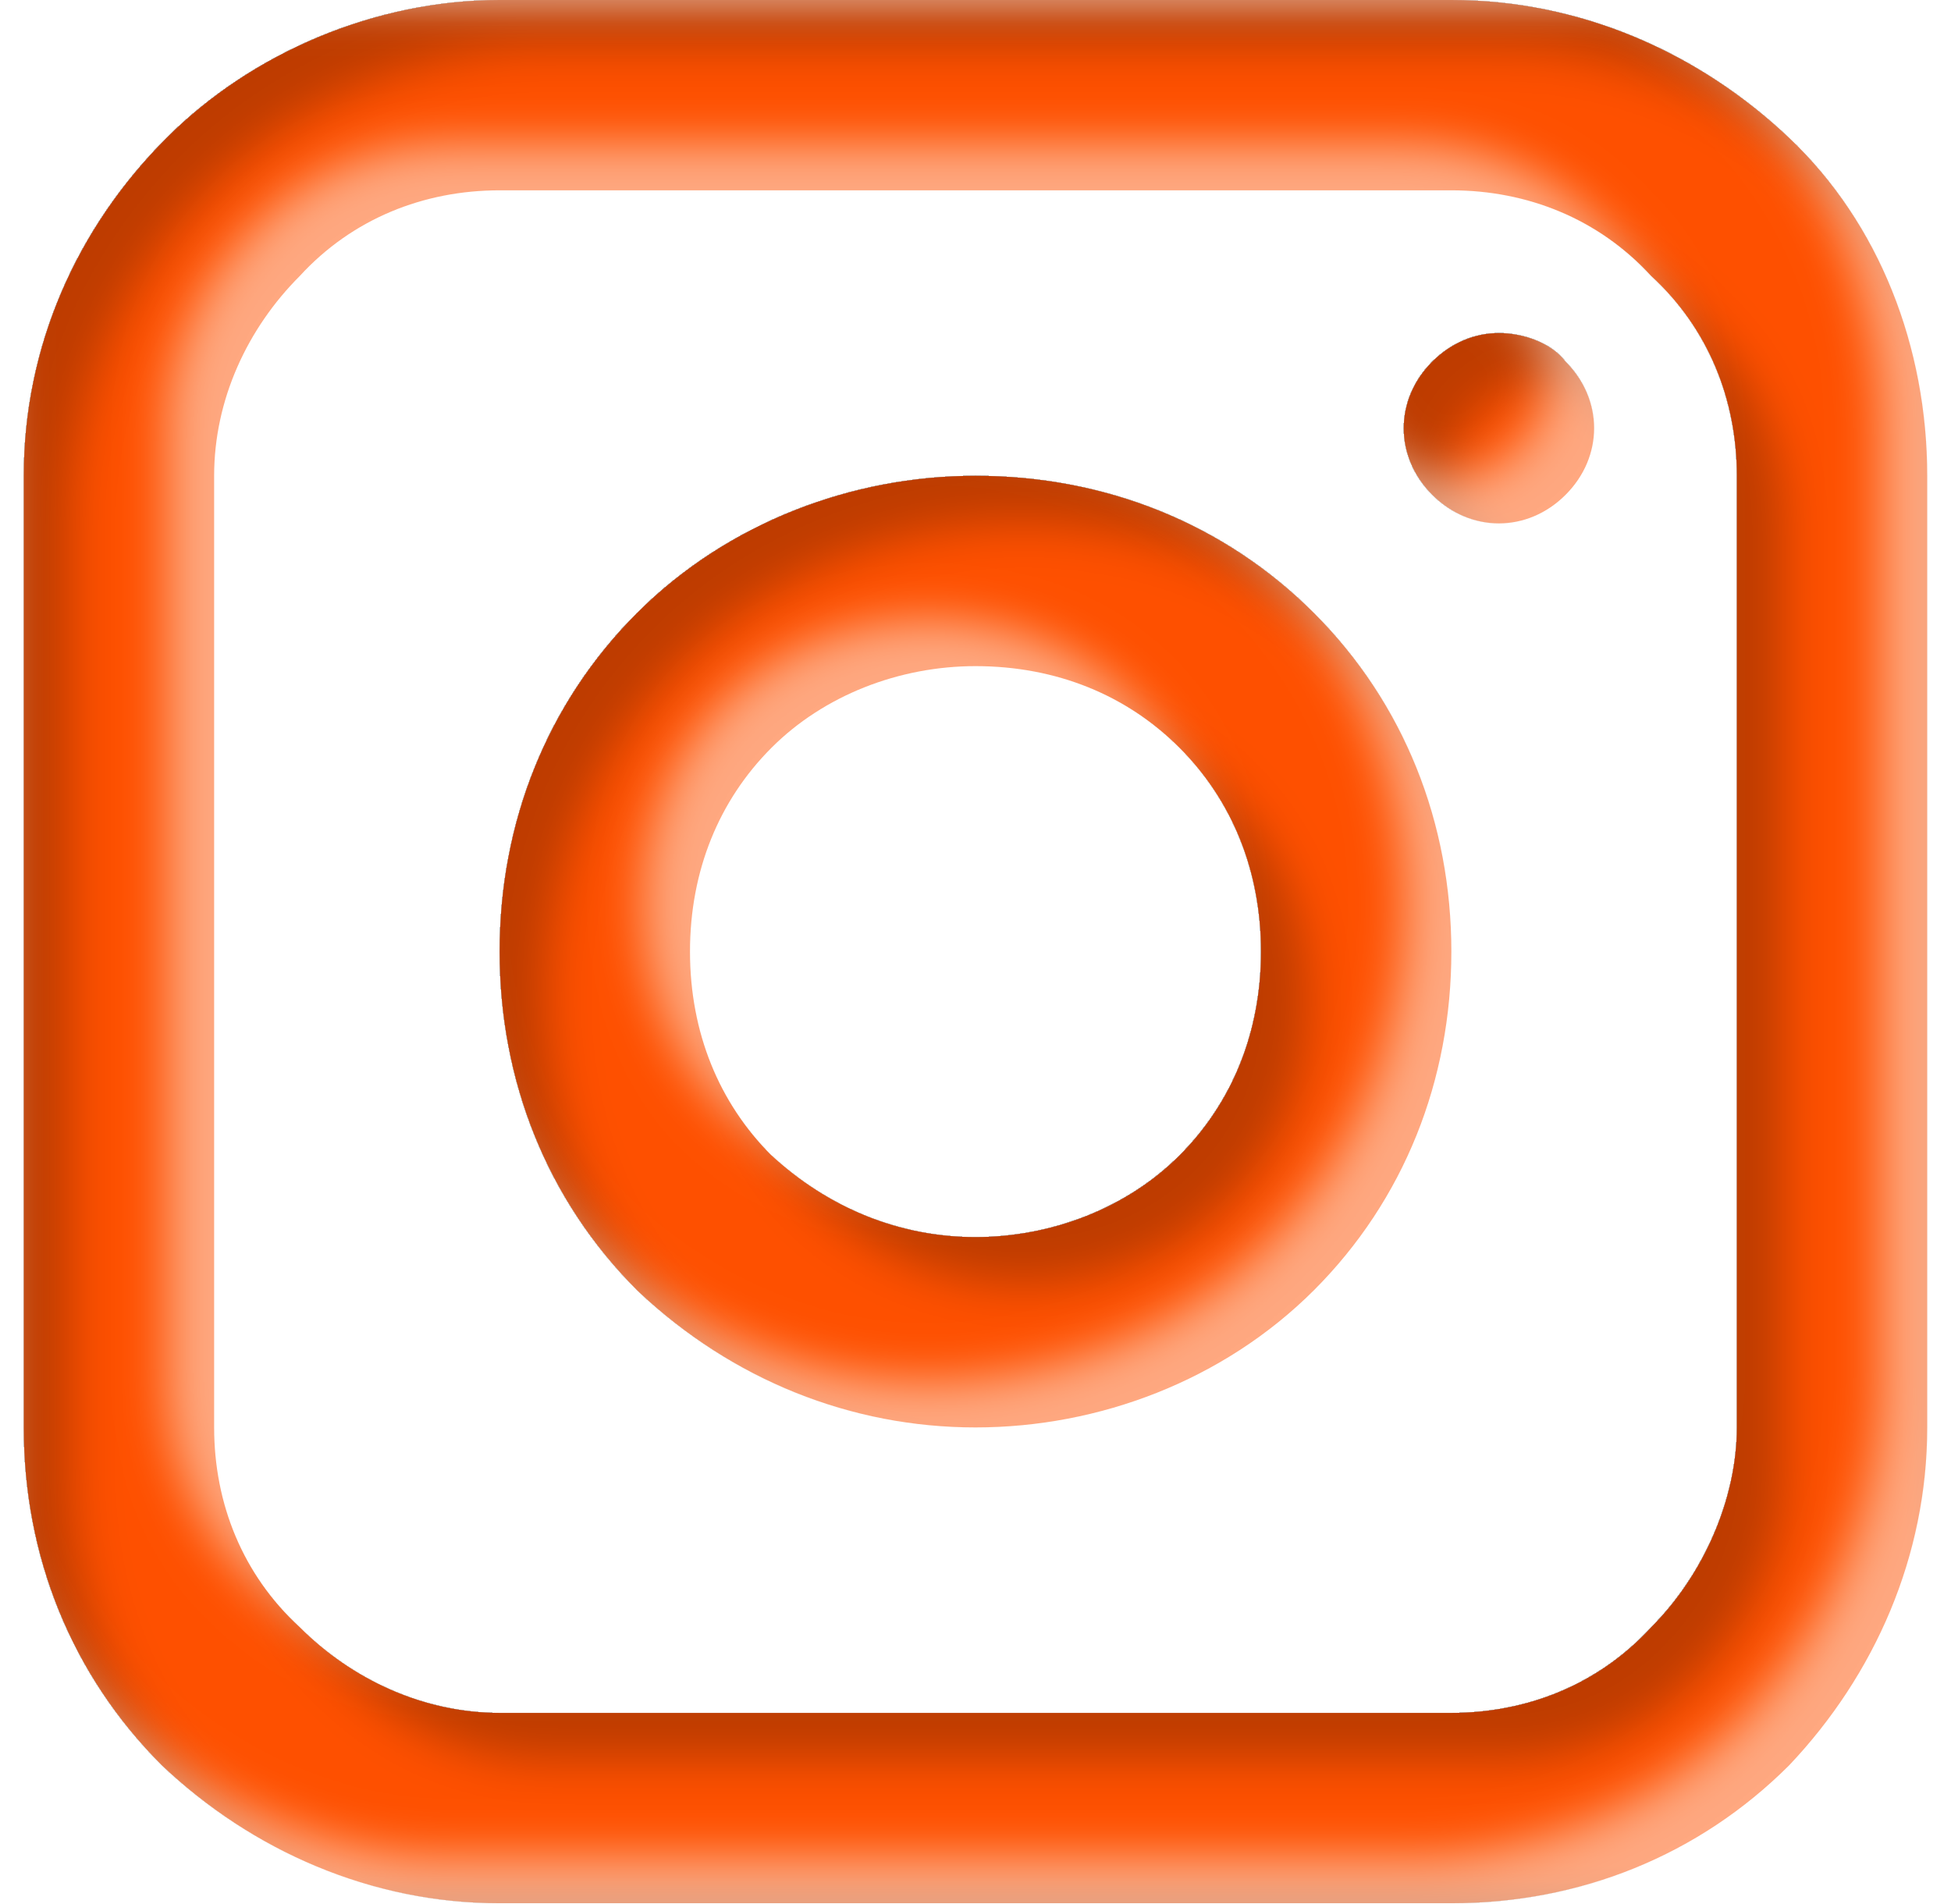
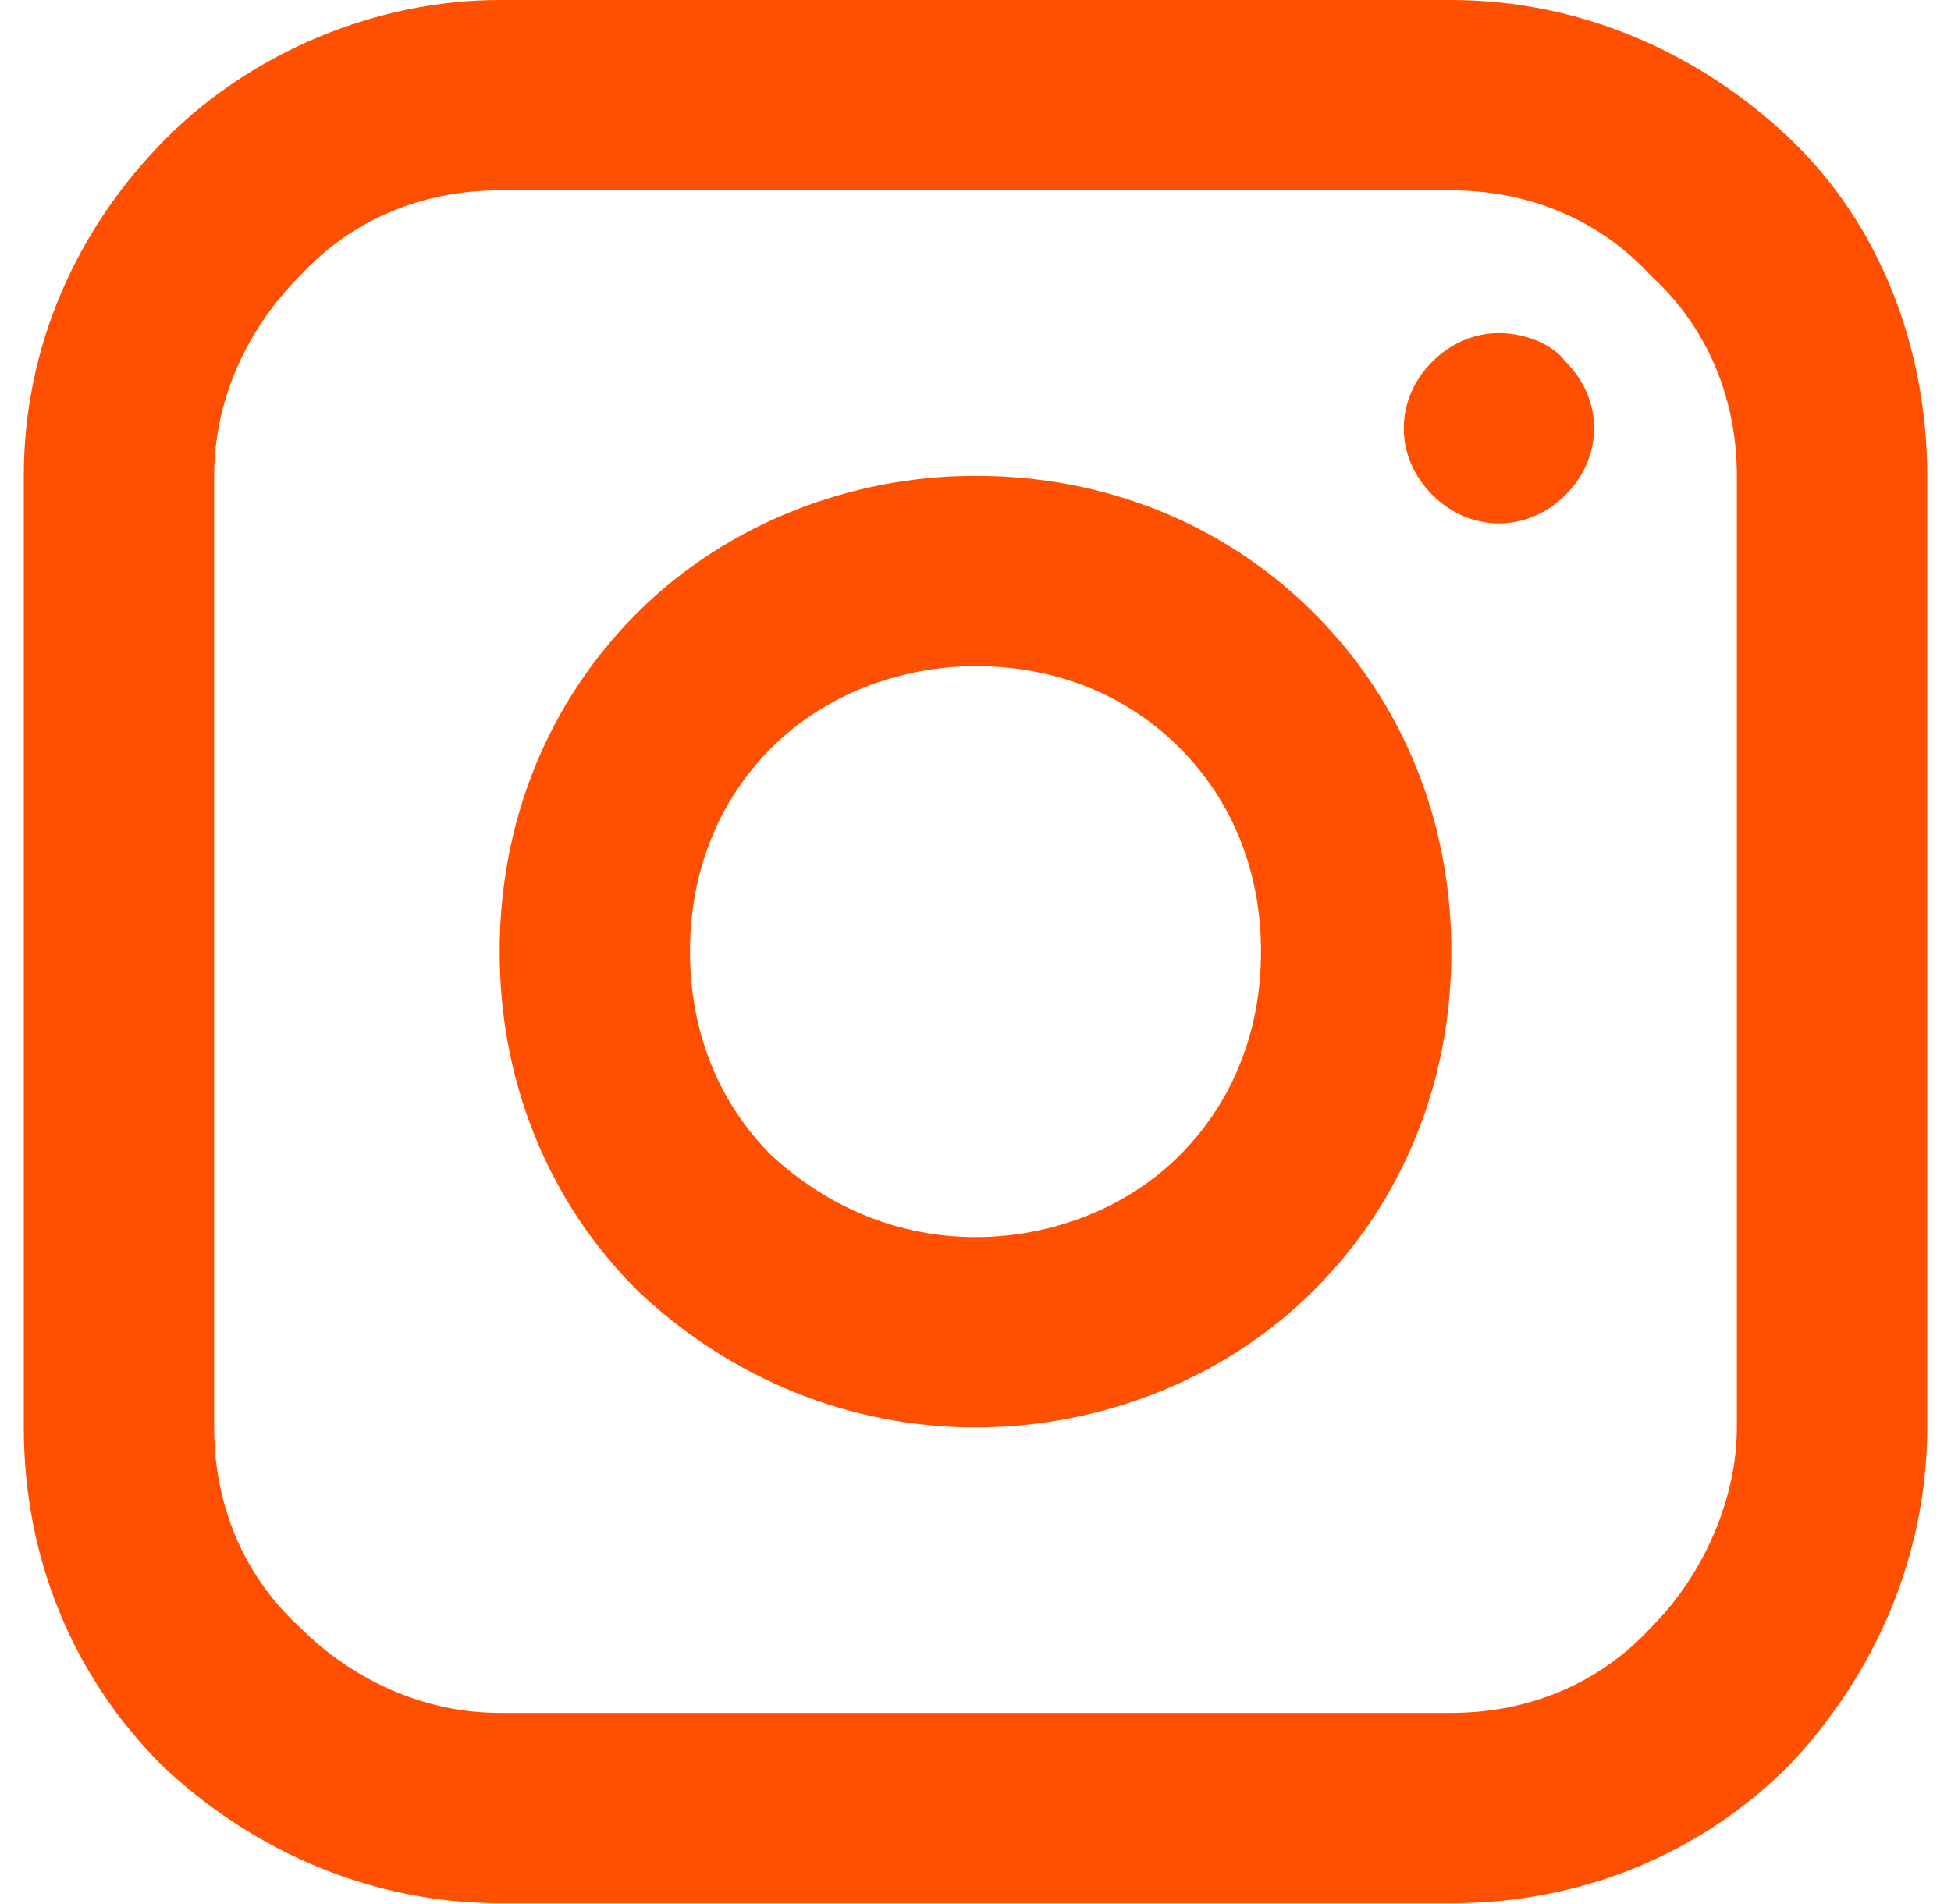
<svg xmlns="http://www.w3.org/2000/svg" width="41" height="40" viewBox="0 0 41 40" fill="none">
-   <g filter="url(#filter0_ii_2111_6636)">
-     <path fill-rule="evenodd" clip-rule="evenodd" d="M3.5 2.9C5.3 1.1 7.9 0 10.5 0H30.5C33.2 0 35.7 1.1 37.6 2.9C39.5 4.7 40.5 7.3 40.5 10V30C40.5 32.7 39.4 35.2 37.6 37.1C35.7 39 33.2 40 30.5 40H10.5C7.8 40 5.3 38.9 3.4 37.1C1.5 35.2 0.5 32.7 0.5 30V10C0.5 7.3 1.6 4.8 3.5 2.9ZM10.5 4C8.9 4 7.4 4.6 6.3 5.8C5.2 6.9 4.5 8.4 4.5 10V30C4.5 31.6 5.1 33.1 6.3 34.2C7.4 35.3 8.9 36 10.5 36H30.5C32.1 36 33.6 35.4 34.7 34.2C35.8 33.1 36.5 31.5 36.5 30V10C36.5 8.4 35.9 6.9 34.7 5.8C33.6 4.6 32.1 4 30.5 4H10.5Z" fill="#FE5000" />
-   </g>
-   <g filter="url(#filter1_ii_2111_6636)">
-     <path d="M20.5 28C22.6 28 24.7 27.2 26.2 25.7C27.7 24.2 28.5 22.2 28.5 20C28.5 17.8 27.7 15.8 26.2 14.3C24.7 12.8 22.7 12 20.5 12C18.4 12 16.3 12.8 14.8 14.3C13.3 15.8 12.5 17.8 12.5 20C12.5 22.2 13.3 24.2 14.8 25.7C16.4 27.2 18.4 28 20.5 28Z" stroke="#FE5000" stroke-width="4" stroke-linejoin="round" />
-   </g>
-   <g filter="url(#filter2_ii_2111_6636)">
-     <path d="M31.5 11C32 11 32.5 10.8 32.9 10.4C33.3 10 33.5 9.5 33.5 9C33.5 8.5 33.3 8 32.9 7.6C32.6 7.2 32 7 31.5 7C31 7 30.5 7.2 30.1 7.6C29.7 8 29.5 8.5 29.5 9C29.5 9.5 29.7 10 30.1 10.4C30.5 10.8 31 11 31.5 11Z" fill="#FE5000" />
-   </g>
-   <defs>
-     <filter id="filter0_ii_2111_6636" x="-0.5" y="-1" width="42" height="42" filterUnits="userSpaceOnUse" color-interpolation-filters="sRGB">
-       <feFlood flood-opacity="0" result="BackgroundImageFix" />
-       <feBlend mode="normal" in="SourceGraphic" in2="BackgroundImageFix" result="shape" />
-       <feColorMatrix in="SourceAlpha" type="matrix" values="0 0 0 0 0 0 0 0 0 0 0 0 0 0 0 0 0 0 127 0" result="hardAlpha" />
-       <feOffset dx="1" dy="1" />
-       <feGaussianBlur stdDeviation="0.5" />
-       <feComposite in2="hardAlpha" operator="arithmetic" k2="-1" k3="1" />
-       <feColorMatrix type="matrix" values="0 0 0 0 0 0 0 0 0 0 0 0 0 0 0 0 0 0 0.25 0" />
-       <feBlend mode="normal" in2="shape" result="effect1_innerShadow_2111_6636" />
-       <feColorMatrix in="SourceAlpha" type="matrix" values="0 0 0 0 0 0 0 0 0 0 0 0 0 0 0 0 0 0 127 0" result="hardAlpha" />
-       <feOffset dx="-1" dy="-1" />
-       <feGaussianBlur stdDeviation="0.5" />
-       <feComposite in2="hardAlpha" operator="arithmetic" k2="-1" k3="1" />
-       <feColorMatrix type="matrix" values="0 0 0 0 1 0 0 0 0 1 0 0 0 0 1 0 0 0 0.5 0" />
-       <feBlend mode="normal" in2="effect1_innerShadow_2111_6636" result="effect2_innerShadow_2111_6636" />
-     </filter>
-     <filter id="filter1_ii_2111_6636" x="9.5" y="9" width="22" height="22" filterUnits="userSpaceOnUse" color-interpolation-filters="sRGB">
-       <feFlood flood-opacity="0" result="BackgroundImageFix" />
-       <feBlend mode="normal" in="SourceGraphic" in2="BackgroundImageFix" result="shape" />
-       <feColorMatrix in="SourceAlpha" type="matrix" values="0 0 0 0 0 0 0 0 0 0 0 0 0 0 0 0 0 0 127 0" result="hardAlpha" />
-       <feOffset dx="1" dy="1" />
-       <feGaussianBlur stdDeviation="0.5" />
-       <feComposite in2="hardAlpha" operator="arithmetic" k2="-1" k3="1" />
-       <feColorMatrix type="matrix" values="0 0 0 0 0 0 0 0 0 0 0 0 0 0 0 0 0 0 0.25 0" />
-       <feBlend mode="normal" in2="shape" result="effect1_innerShadow_2111_6636" />
-       <feColorMatrix in="SourceAlpha" type="matrix" values="0 0 0 0 0 0 0 0 0 0 0 0 0 0 0 0 0 0 127 0" result="hardAlpha" />
-       <feOffset dx="-1" dy="-1" />
-       <feGaussianBlur stdDeviation="0.5" />
-       <feComposite in2="hardAlpha" operator="arithmetic" k2="-1" k3="1" />
-       <feColorMatrix type="matrix" values="0 0 0 0 1 0 0 0 0 1 0 0 0 0 1 0 0 0 0.5 0" />
-       <feBlend mode="normal" in2="effect1_innerShadow_2111_6636" result="effect2_innerShadow_2111_6636" />
-     </filter>
-     <filter id="filter2_ii_2111_6636" x="28.5" y="6" width="6" height="6" filterUnits="userSpaceOnUse" color-interpolation-filters="sRGB">
-       <feFlood flood-opacity="0" result="BackgroundImageFix" />
-       <feBlend mode="normal" in="SourceGraphic" in2="BackgroundImageFix" result="shape" />
-       <feColorMatrix in="SourceAlpha" type="matrix" values="0 0 0 0 0 0 0 0 0 0 0 0 0 0 0 0 0 0 127 0" result="hardAlpha" />
-       <feOffset dx="1" dy="1" />
-       <feGaussianBlur stdDeviation="0.5" />
-       <feComposite in2="hardAlpha" operator="arithmetic" k2="-1" k3="1" />
-       <feColorMatrix type="matrix" values="0 0 0 0 0 0 0 0 0 0 0 0 0 0 0 0 0 0 0.25 0" />
-       <feBlend mode="normal" in2="shape" result="effect1_innerShadow_2111_6636" />
-       <feColorMatrix in="SourceAlpha" type="matrix" values="0 0 0 0 0 0 0 0 0 0 0 0 0 0 0 0 0 0 127 0" result="hardAlpha" />
-       <feOffset dx="-1" dy="-1" />
-       <feGaussianBlur stdDeviation="0.5" />
-       <feComposite in2="hardAlpha" operator="arithmetic" k2="-1" k3="1" />
-       <feColorMatrix type="matrix" values="0 0 0 0 1 0 0 0 0 1 0 0 0 0 1 0 0 0 0.5 0" />
-       <feBlend mode="normal" in2="effect1_innerShadow_2111_6636" result="effect2_innerShadow_2111_6636" />
-     </filter>
-   </defs>
+   <path fill-rule="evenodd" clip-rule="evenodd" d="M3.5 2.9C5.3 1.1 7.9 0 10.5 0H30.5C33.2 0 35.7 1.1 37.6 2.9C39.5 4.7 40.5 7.3 40.5 10V30C40.5 32.7 39.4 35.2 37.6 37.1C35.7 39 33.2 40 30.5 40H10.5C7.8 40 5.3 38.9 3.4 37.1C1.5 35.2 0.5 32.7 0.5 30V10C0.5 7.3 1.6 4.8 3.5 2.9ZM10.5 4C8.9 4 7.4 4.6 6.3 5.8C5.2 6.9 4.5 8.4 4.5 10V30C4.5 31.6 5.1 33.1 6.3 34.2C7.4 35.3 8.9 36 10.5 36H30.5C32.1 36 33.6 35.4 34.7 34.2C35.8 33.1 36.5 31.5 36.5 30V10C36.5 8.4 35.9 6.9 34.7 5.8C33.6 4.6 32.1 4 30.5 4H10.5Z" fill="#FE5000" />
+   <path d="M20.5 28C22.6 28 24.7 27.2 26.2 25.7C27.7 24.2 28.5 22.2 28.5 20C28.5 17.8 27.7 15.8 26.2 14.3C24.7 12.8 22.7 12 20.5 12C18.4 12 16.3 12.8 14.8 14.3C13.3 15.8 12.5 17.8 12.5 20C12.5 22.2 13.3 24.2 14.8 25.7C16.4 27.2 18.4 28 20.5 28Z" stroke="#FE5000" stroke-width="4" stroke-linejoin="round" />
+   <path d="M31.5 11C32 11 32.5 10.8 32.9 10.4C33.3 10 33.5 9.5 33.5 9C33.5 8.5 33.3 8 32.9 7.6C32.6 7.2 32 7 31.5 7C31 7 30.5 7.2 30.1 7.6C29.7 8 29.5 8.5 29.5 9C29.5 9.5 29.7 10 30.1 10.4C30.5 10.8 31 11 31.5 11Z" fill="#FE5000" />
</svg>
